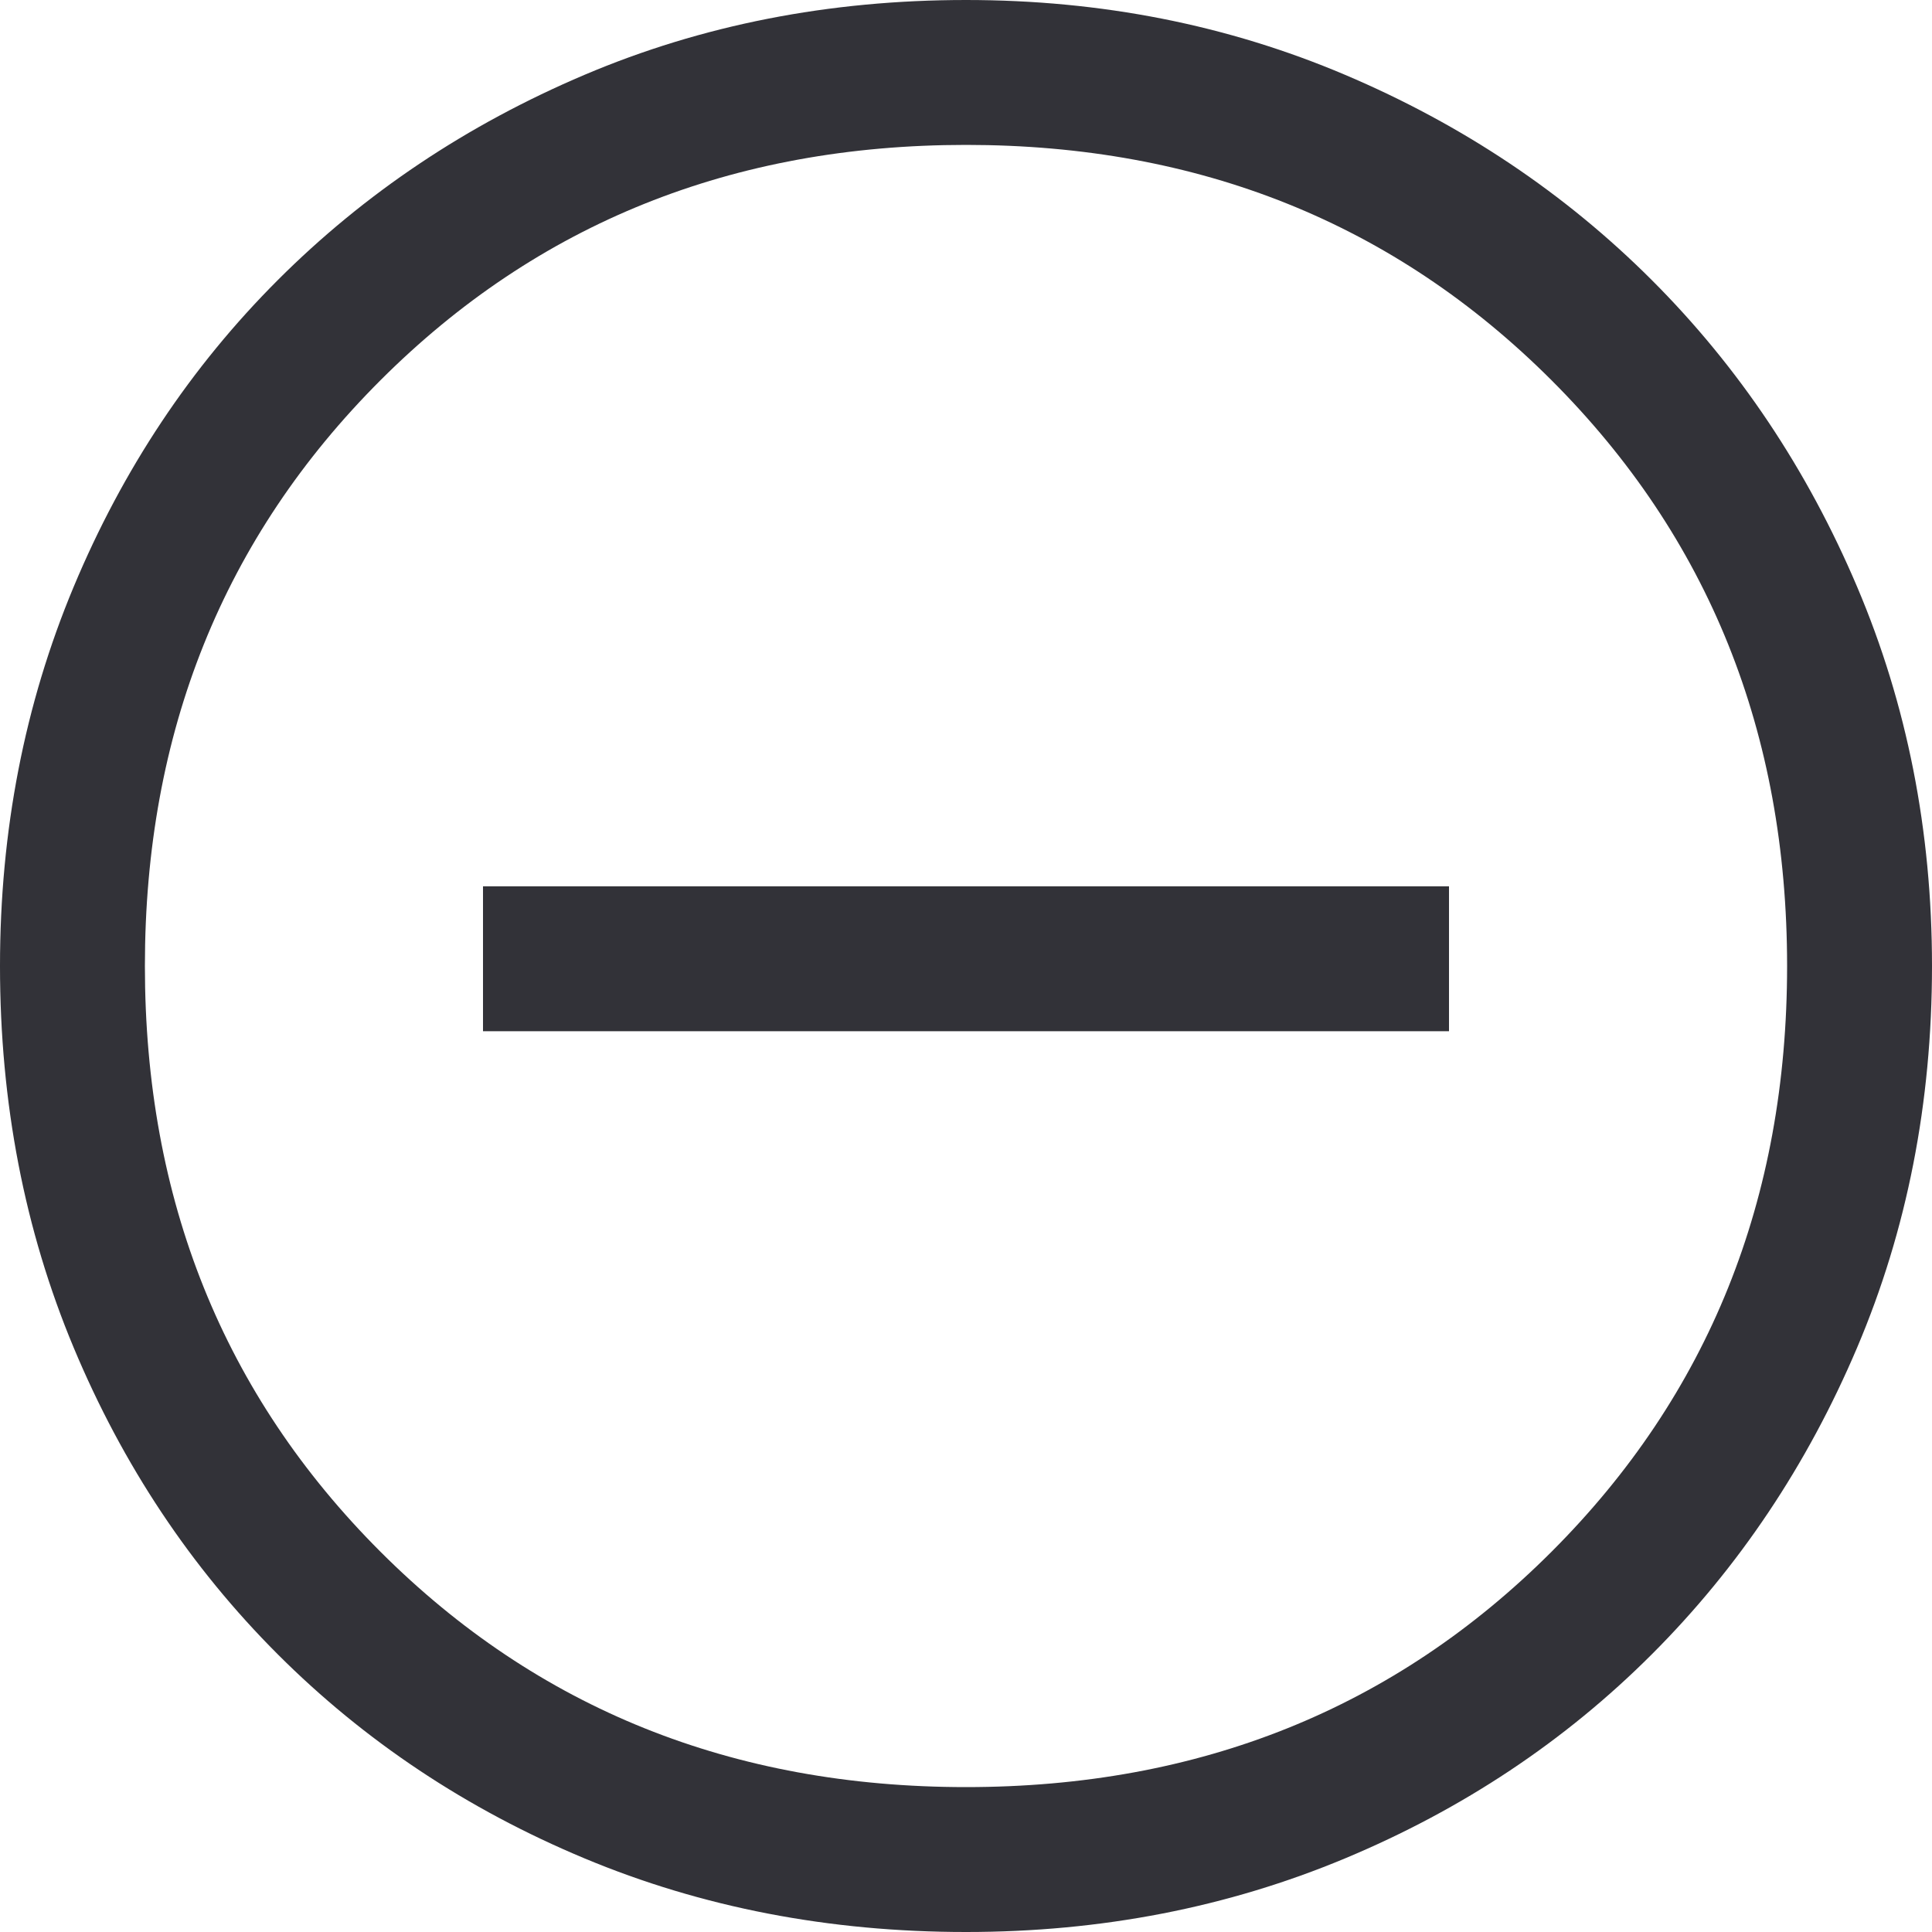
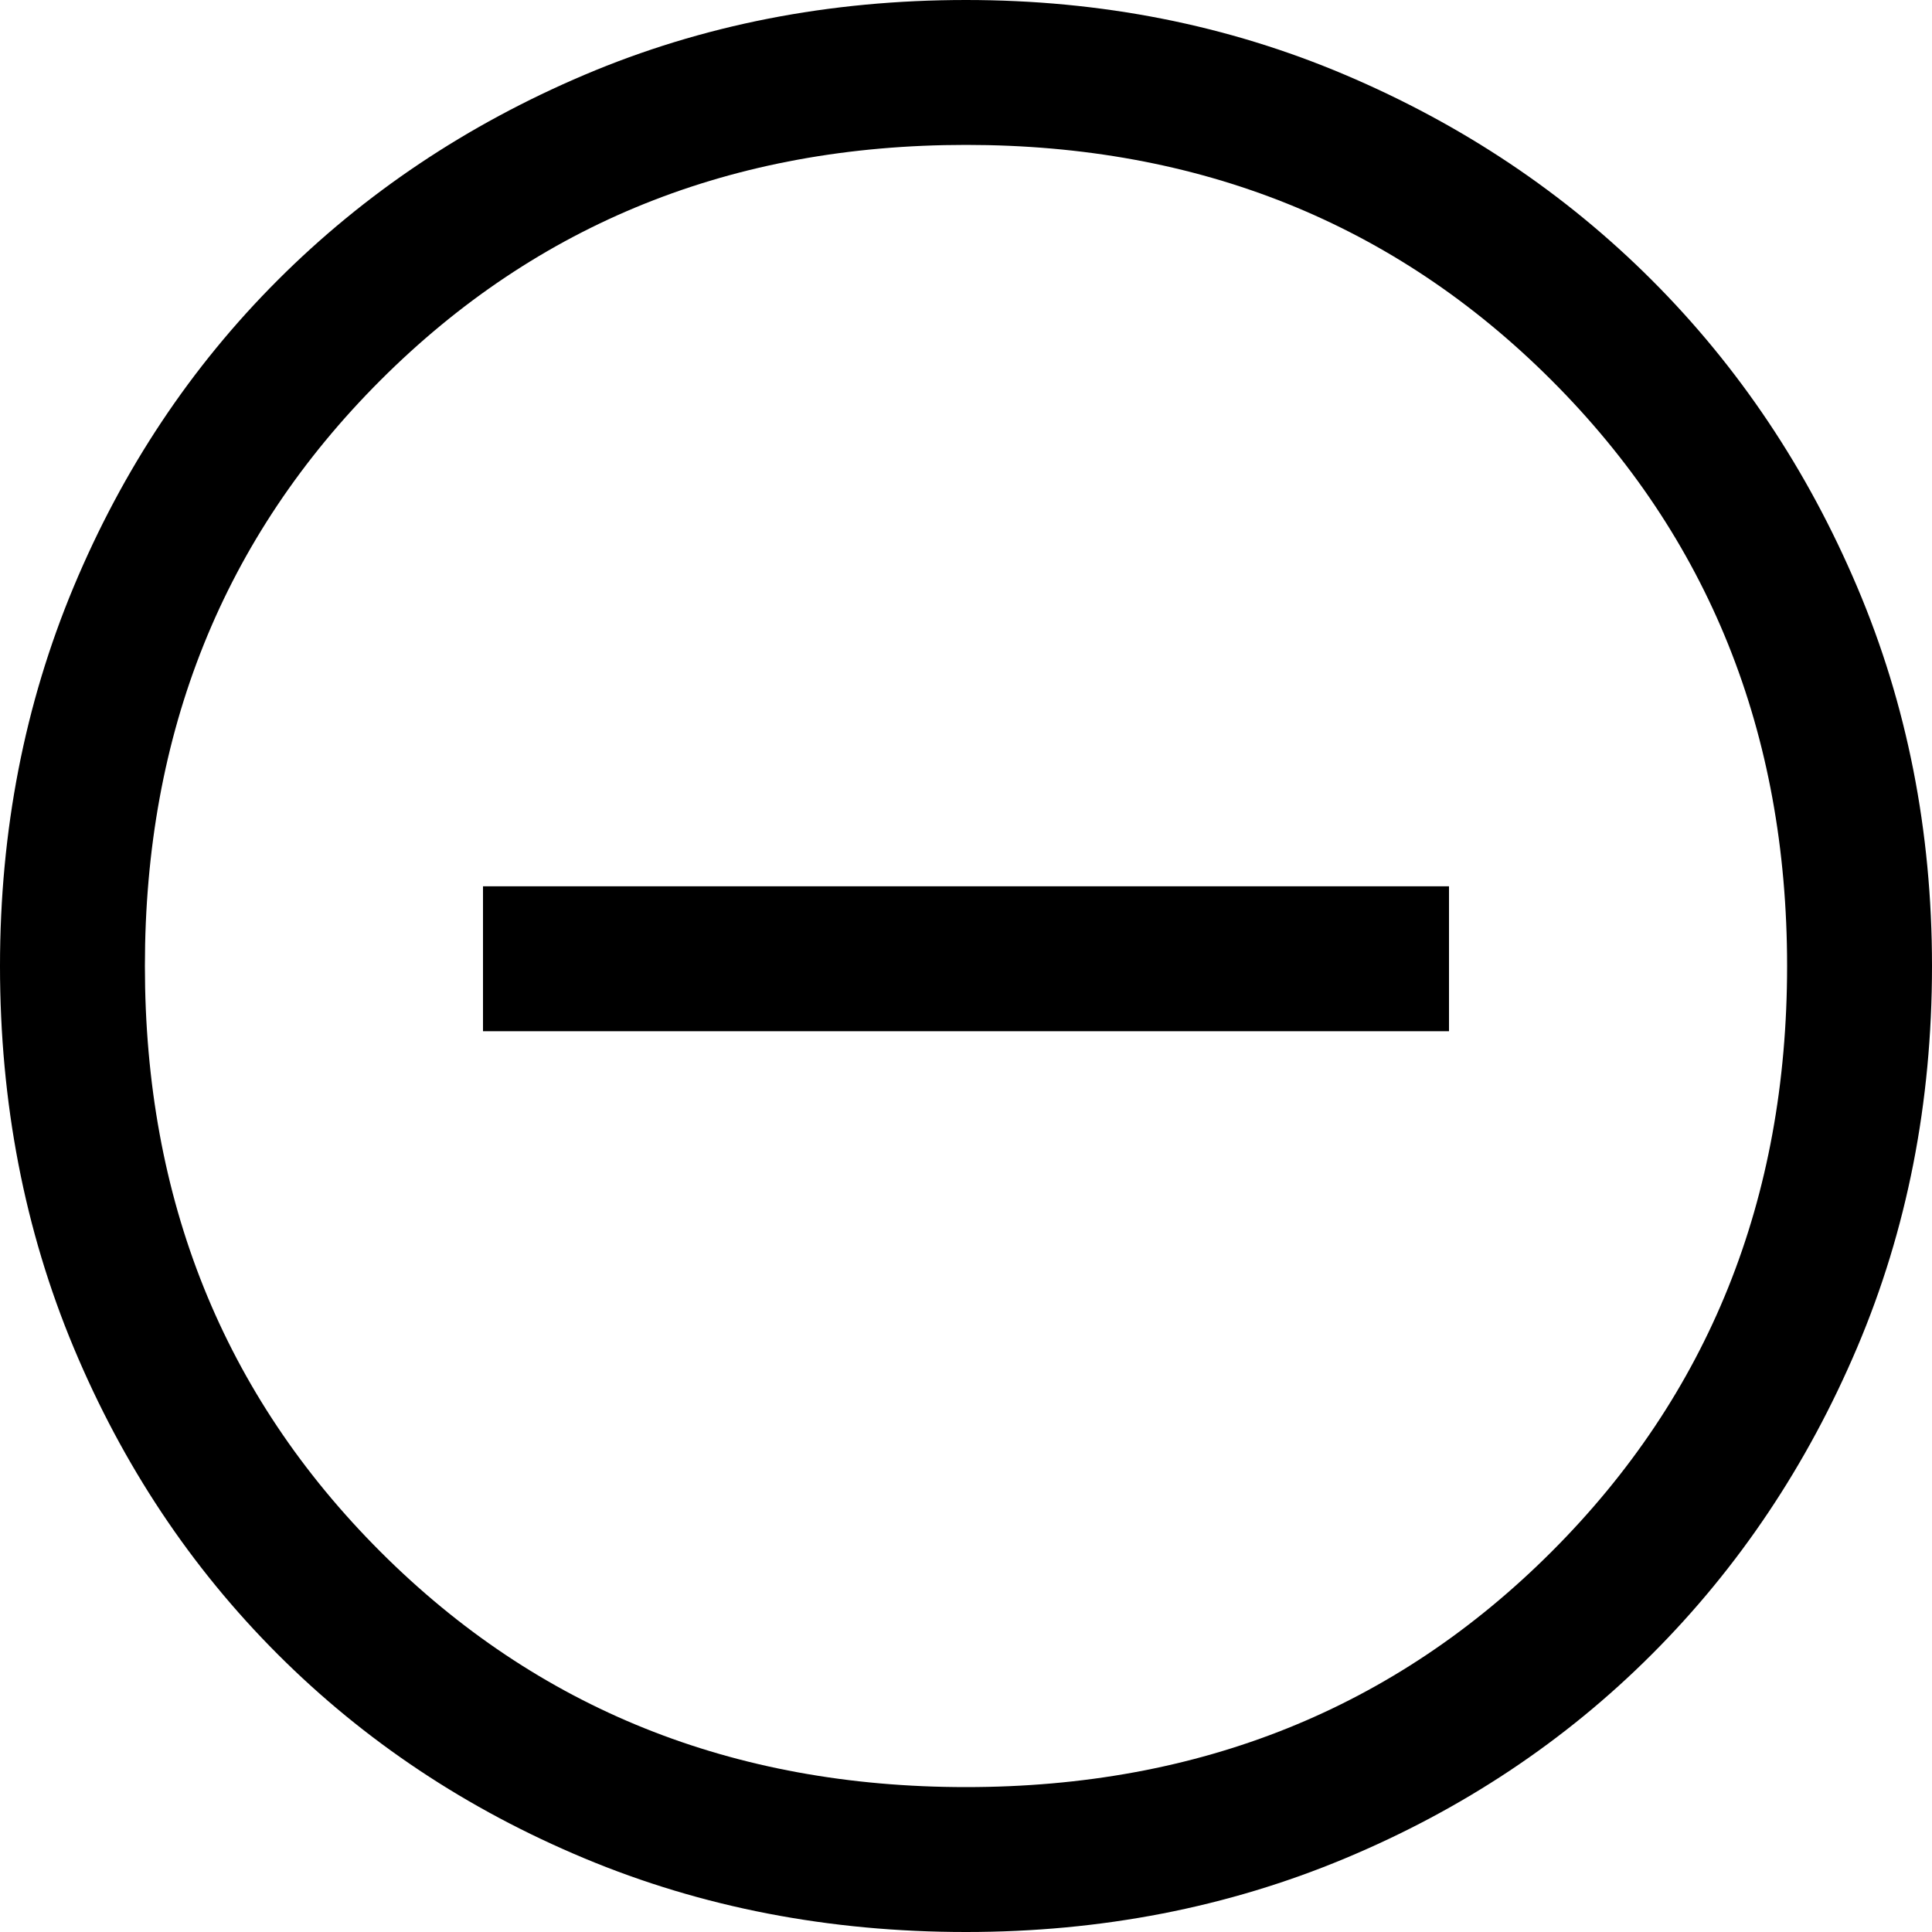
<svg xmlns="http://www.w3.org/2000/svg" width="48" height="48" viewBox="0 0 48 48" fill="none">
-   <path d="M12 25.62H36V22.02H12V25.62ZM24 48C20.6 48 17.44 47.39 14.52 46.17C11.6 44.95 9.06 43.26 6.9 41.1C4.74 38.94 3.05 36.4 1.83 33.48C0.61 30.56 0 27.4 0 24C0 20.64 0.61 17.5 1.83 14.58C3.05 11.66 4.74 9.12 6.9 6.96C9.06 4.8 11.6 3.1 14.52 1.86C17.44 0.62 20.6 0 24 0C27.36 0 30.5 0.62 33.42 1.86C36.34 3.1 38.88 4.8 41.04 6.96C43.2 9.12 44.9 11.66 46.14 14.58C47.38 17.5 48 20.64 48 24C48 27.4 47.38 30.56 46.14 33.48C44.9 36.4 43.2 38.94 41.04 41.1C38.88 43.26 36.34 44.95 33.42 46.17C30.5 47.39 27.36 48 24 48ZM24 44.4C29.8 44.4 34.65 42.45 38.55 38.55C42.45 34.65 44.4 29.8 44.4 24C44.4 18.2 42.45 13.35 38.55 9.45C34.65 5.55 29.8 3.6 24 3.6C18.2 3.6 13.35 5.55 9.45 9.45C5.55 13.35 3.6 18.2 3.6 24C3.6 29.8 5.55 34.65 9.45 38.55C13.35 42.45 18.2 44.4 24 44.4Z" fill="#323238" />
+   <path d="M12 25.62H36V22.02H12V25.62ZM24 48C20.6 48 17.44 47.39 14.52 46.17C11.6 44.95 9.06 43.26 6.9 41.1C4.74 38.94 3.05 36.4 1.83 33.48C0.61 30.56 0 27.4 0 24C0 20.64 0.61 17.5 1.83 14.58C3.05 11.66 4.74 9.12 6.9 6.96C9.06 4.8 11.6 3.1 14.52 1.86C17.44 0.62 20.6 0 24 0C27.36 0 30.5 0.62 33.42 1.86C36.34 3.1 38.88 4.8 41.04 6.96C43.2 9.12 44.9 11.66 46.14 14.58C47.38 17.5 48 20.64 48 24C48 27.4 47.38 30.56 46.14 33.48C44.9 36.4 43.2 38.94 41.04 41.1C38.88 43.26 36.34 44.95 33.42 46.17C30.5 47.39 27.36 48 24 48ZM24 44.4C29.8 44.4 34.65 42.45 38.55 38.55C42.45 34.65 44.4 29.8 44.4 24C44.4 18.2 42.45 13.35 38.55 9.45C34.65 5.55 29.8 3.6 24 3.6C18.2 3.6 13.35 5.55 9.45 9.45C5.55 13.35 3.6 18.2 3.6 24C3.6 29.8 5.55 34.65 9.45 38.55C13.35 42.45 18.2 44.4 24 44.4Z" fill="black" />
</svg>
